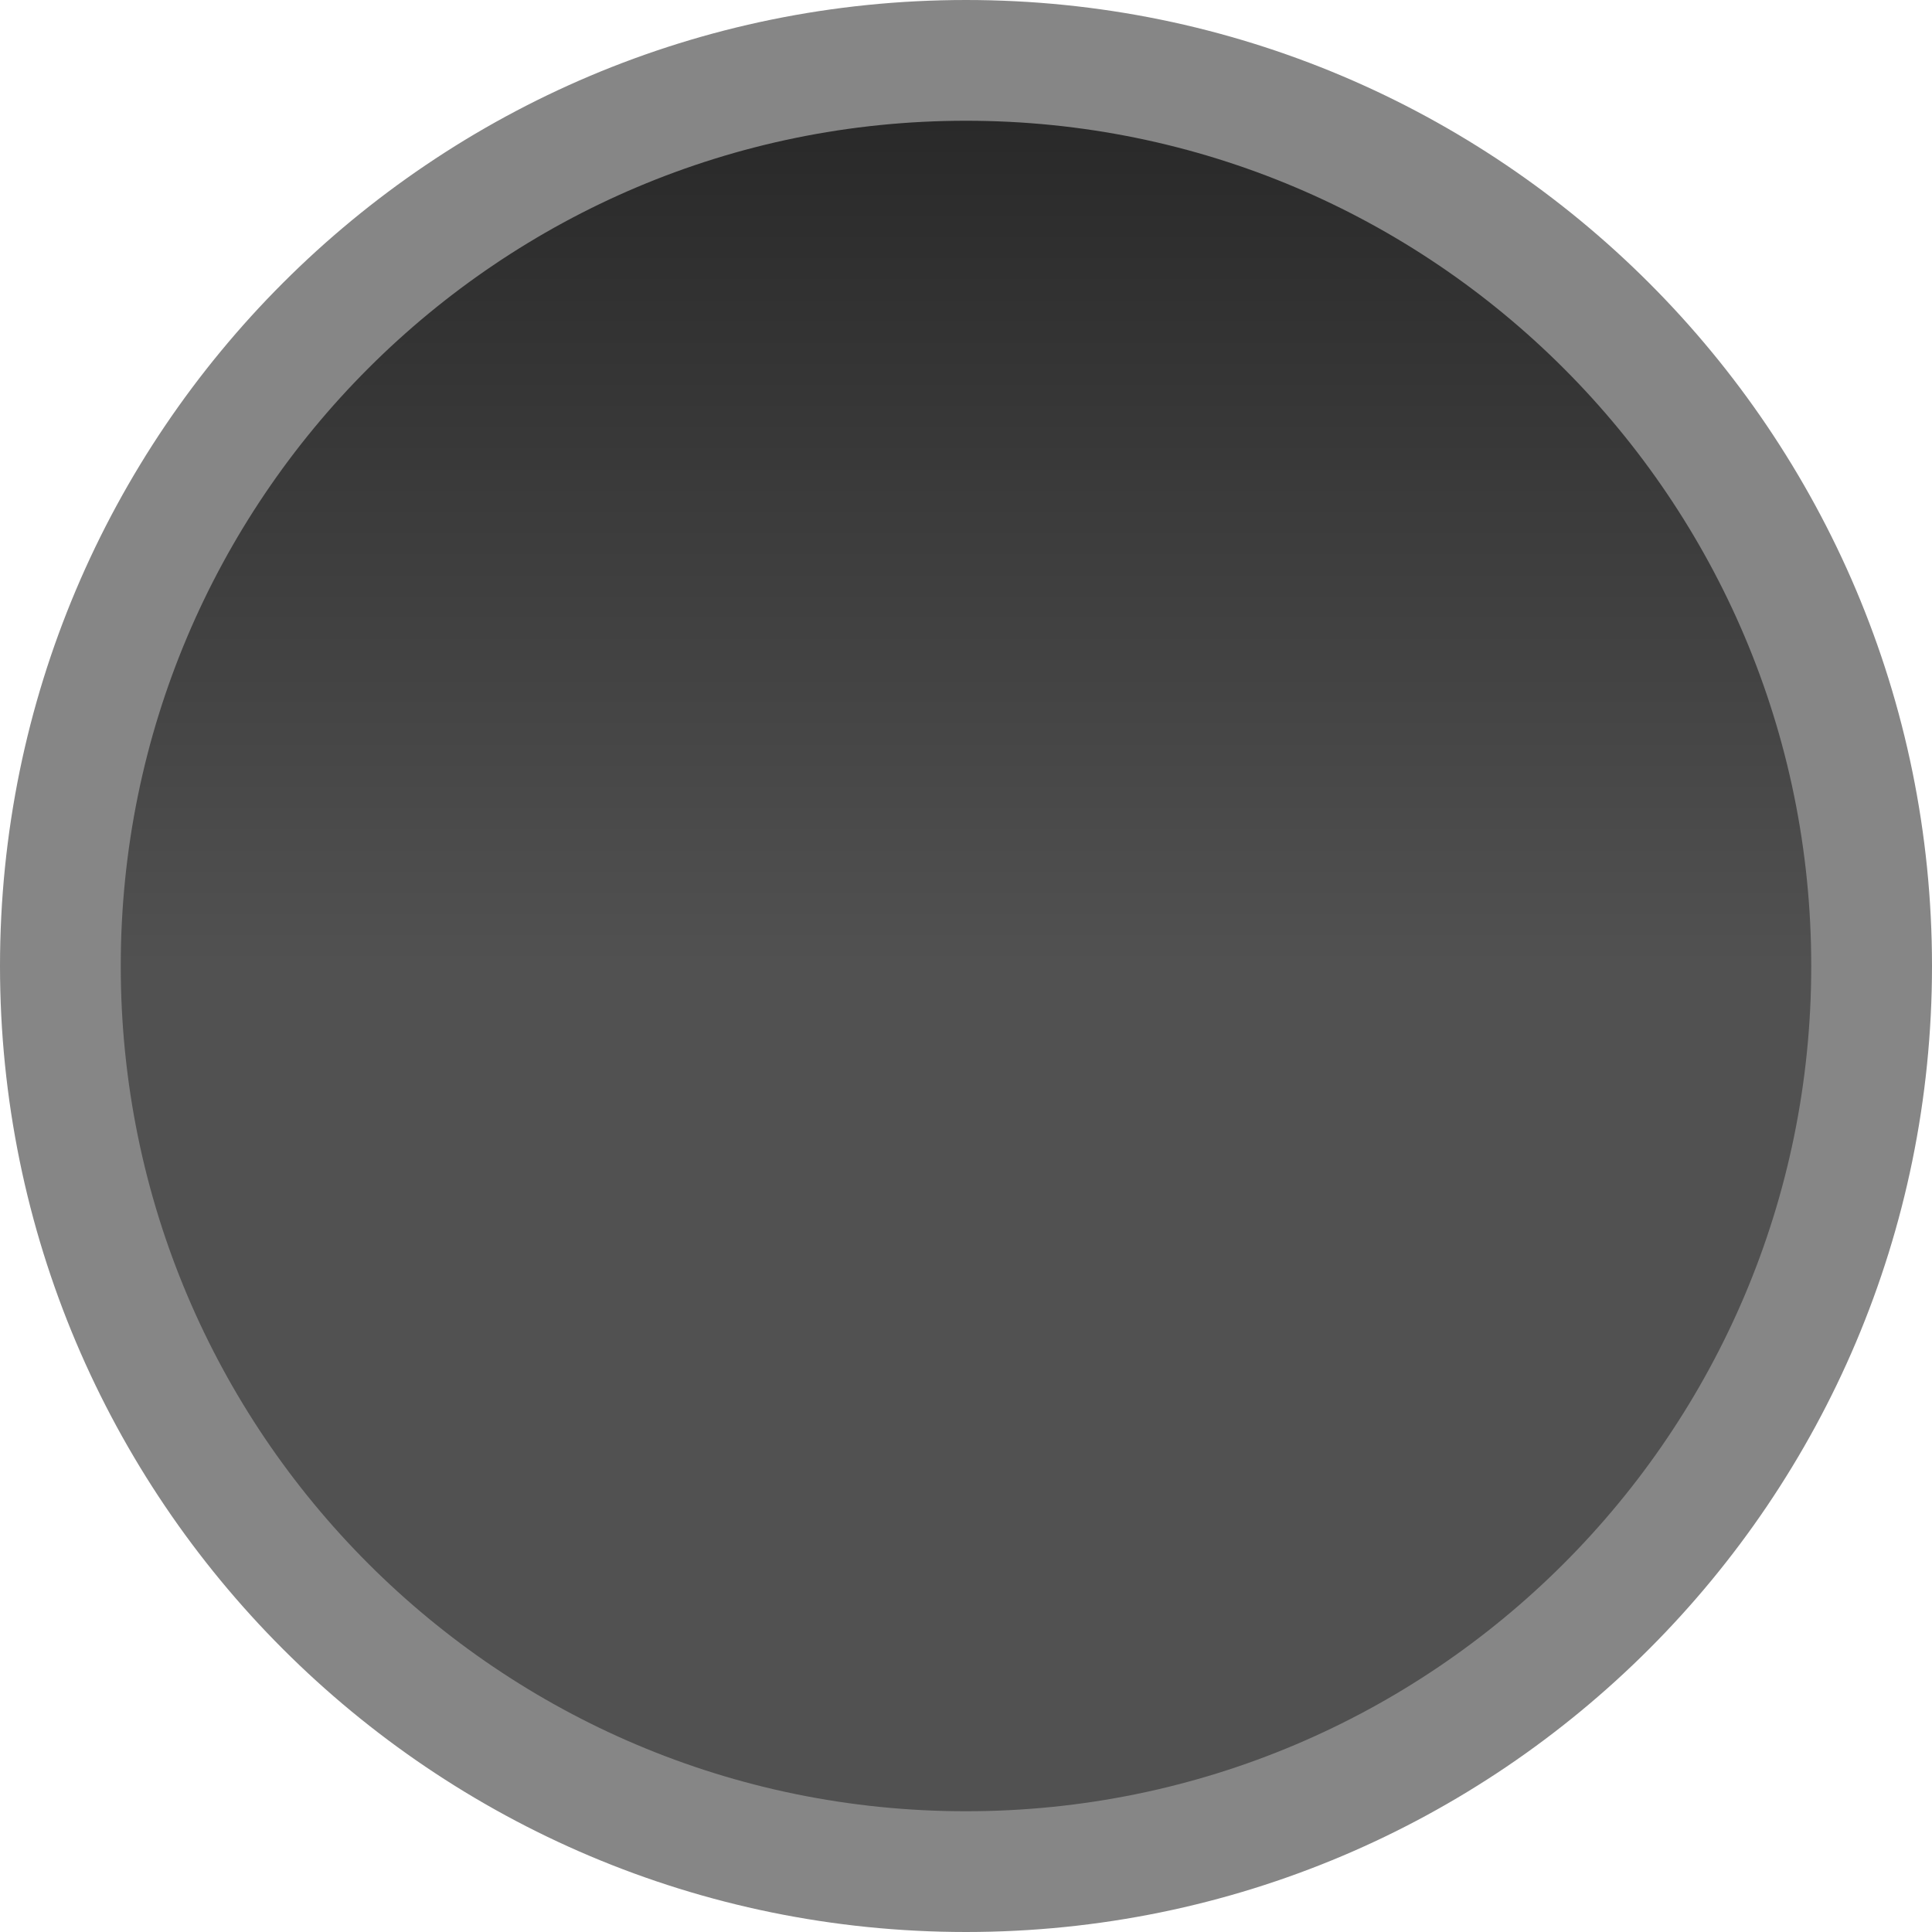
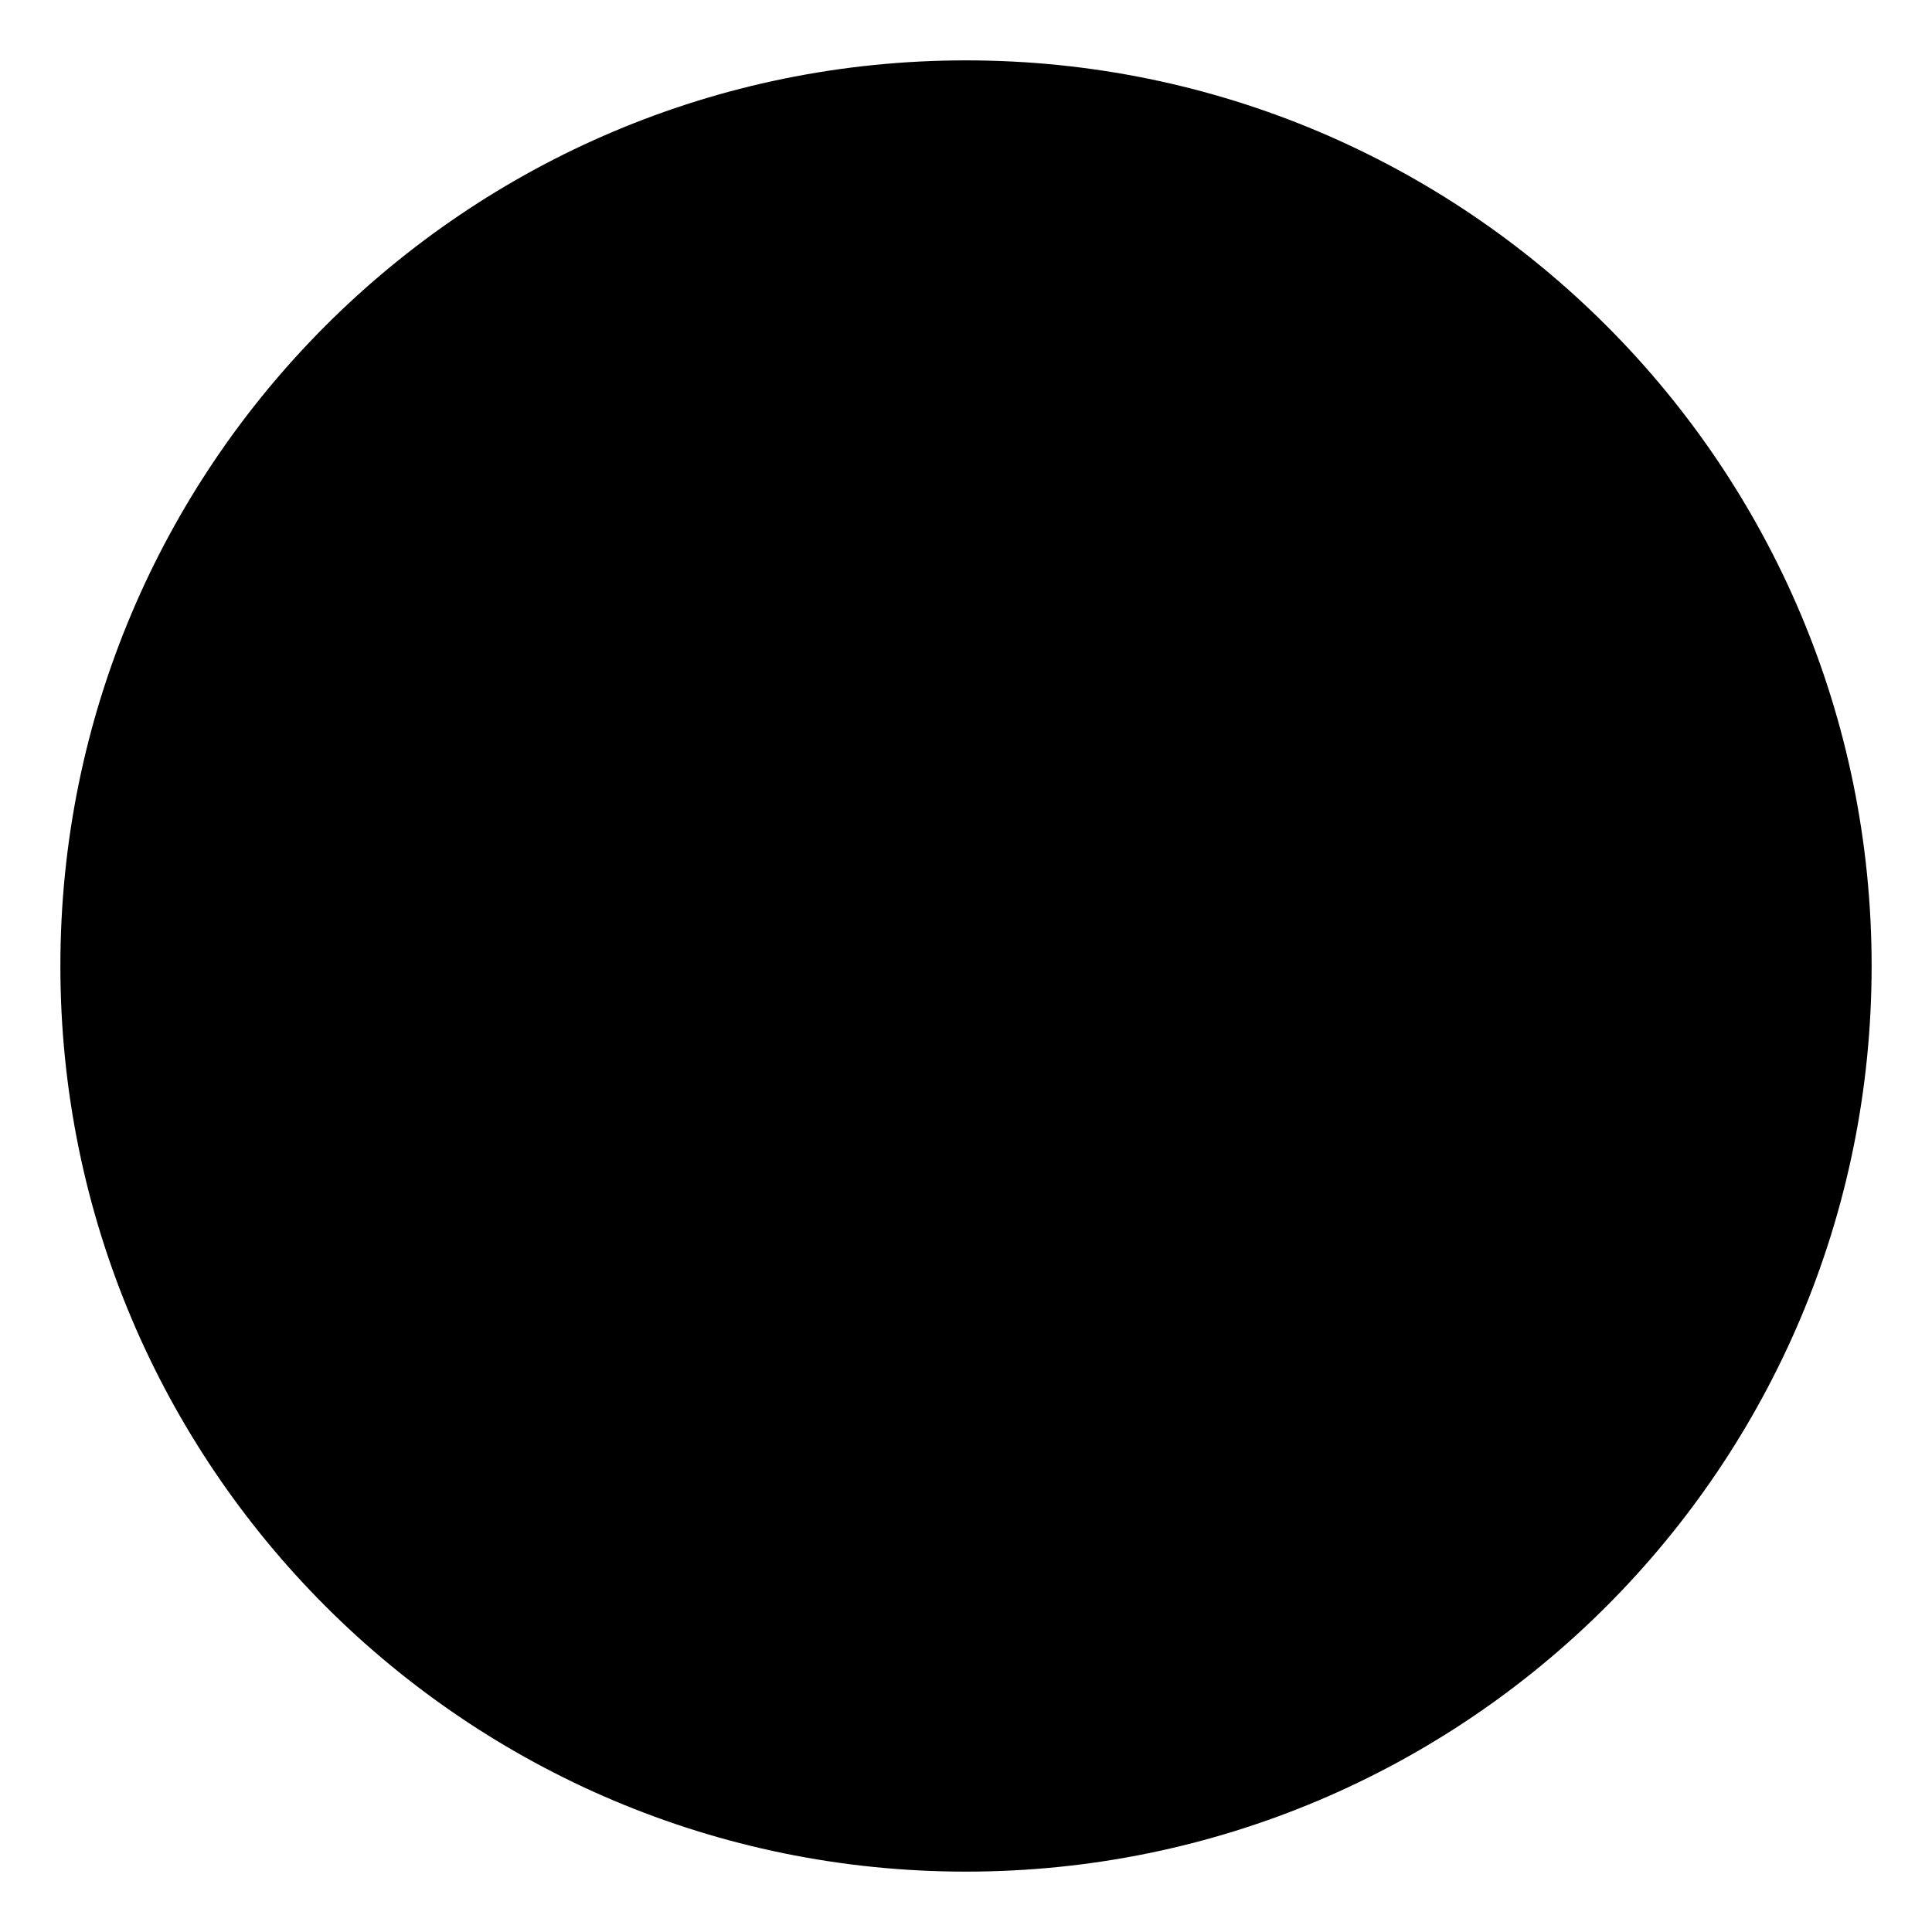
<svg xmlns="http://www.w3.org/2000/svg" xmlns:xlink="http://www.w3.org/1999/xlink" width="16" height="16" viewBox="0 0 16 16" id="svg4140" version="1.1">
  <defs id="defs4142">
    <linearGradient id="linearGradient4692">
-       <stop style="stop-color:#292929;stop-opacity:1" offset="0" id="stop4694" />
-       <stop style="stop-color:#515151;stop-opacity:1" offset="1" id="stop4696" />
+       <stop style="stop-color:#%MENU_BG%;stop-opacity:1" offset="0" id="stop4694" />
+       <stop style="stop-color:#%BG%;stop-opacity:1" offset="1" id="stop4696" />
    </linearGradient>
    <linearGradient xlink:href="#linearGradient4692" id="linearGradient4698" x1="8" y1="1037.362" x2="8" y2="1044.362" gradientUnits="userSpaceOnUse" />
  </defs>
  <g id="layer1" transform="translate(0,-1036.362)">
-     <circle style="fill:url(#linearGradient4698);fill-opacity:1;stroke:#868686;stroke-width:1;stroke-linecap:round;stroke-linejoin:round;stroke-miterlimit:4;stroke-dasharray:none;stroke-opacity:1" id="path4690" cx="8" cy="1044.362" r="7.5" />
+     <circle style="fill:url(#linearGradient4698);fill-opacity:1;stroke:#%MENU_FG%;stroke-width:1;stroke-linecap:round;stroke-linejoin:round;stroke-miterlimit:4;stroke-dasharray:none;stroke-opacity:1" id="path4690" cx="8" cy="1044.362" r="7.5" />
  </g>
</svg>
